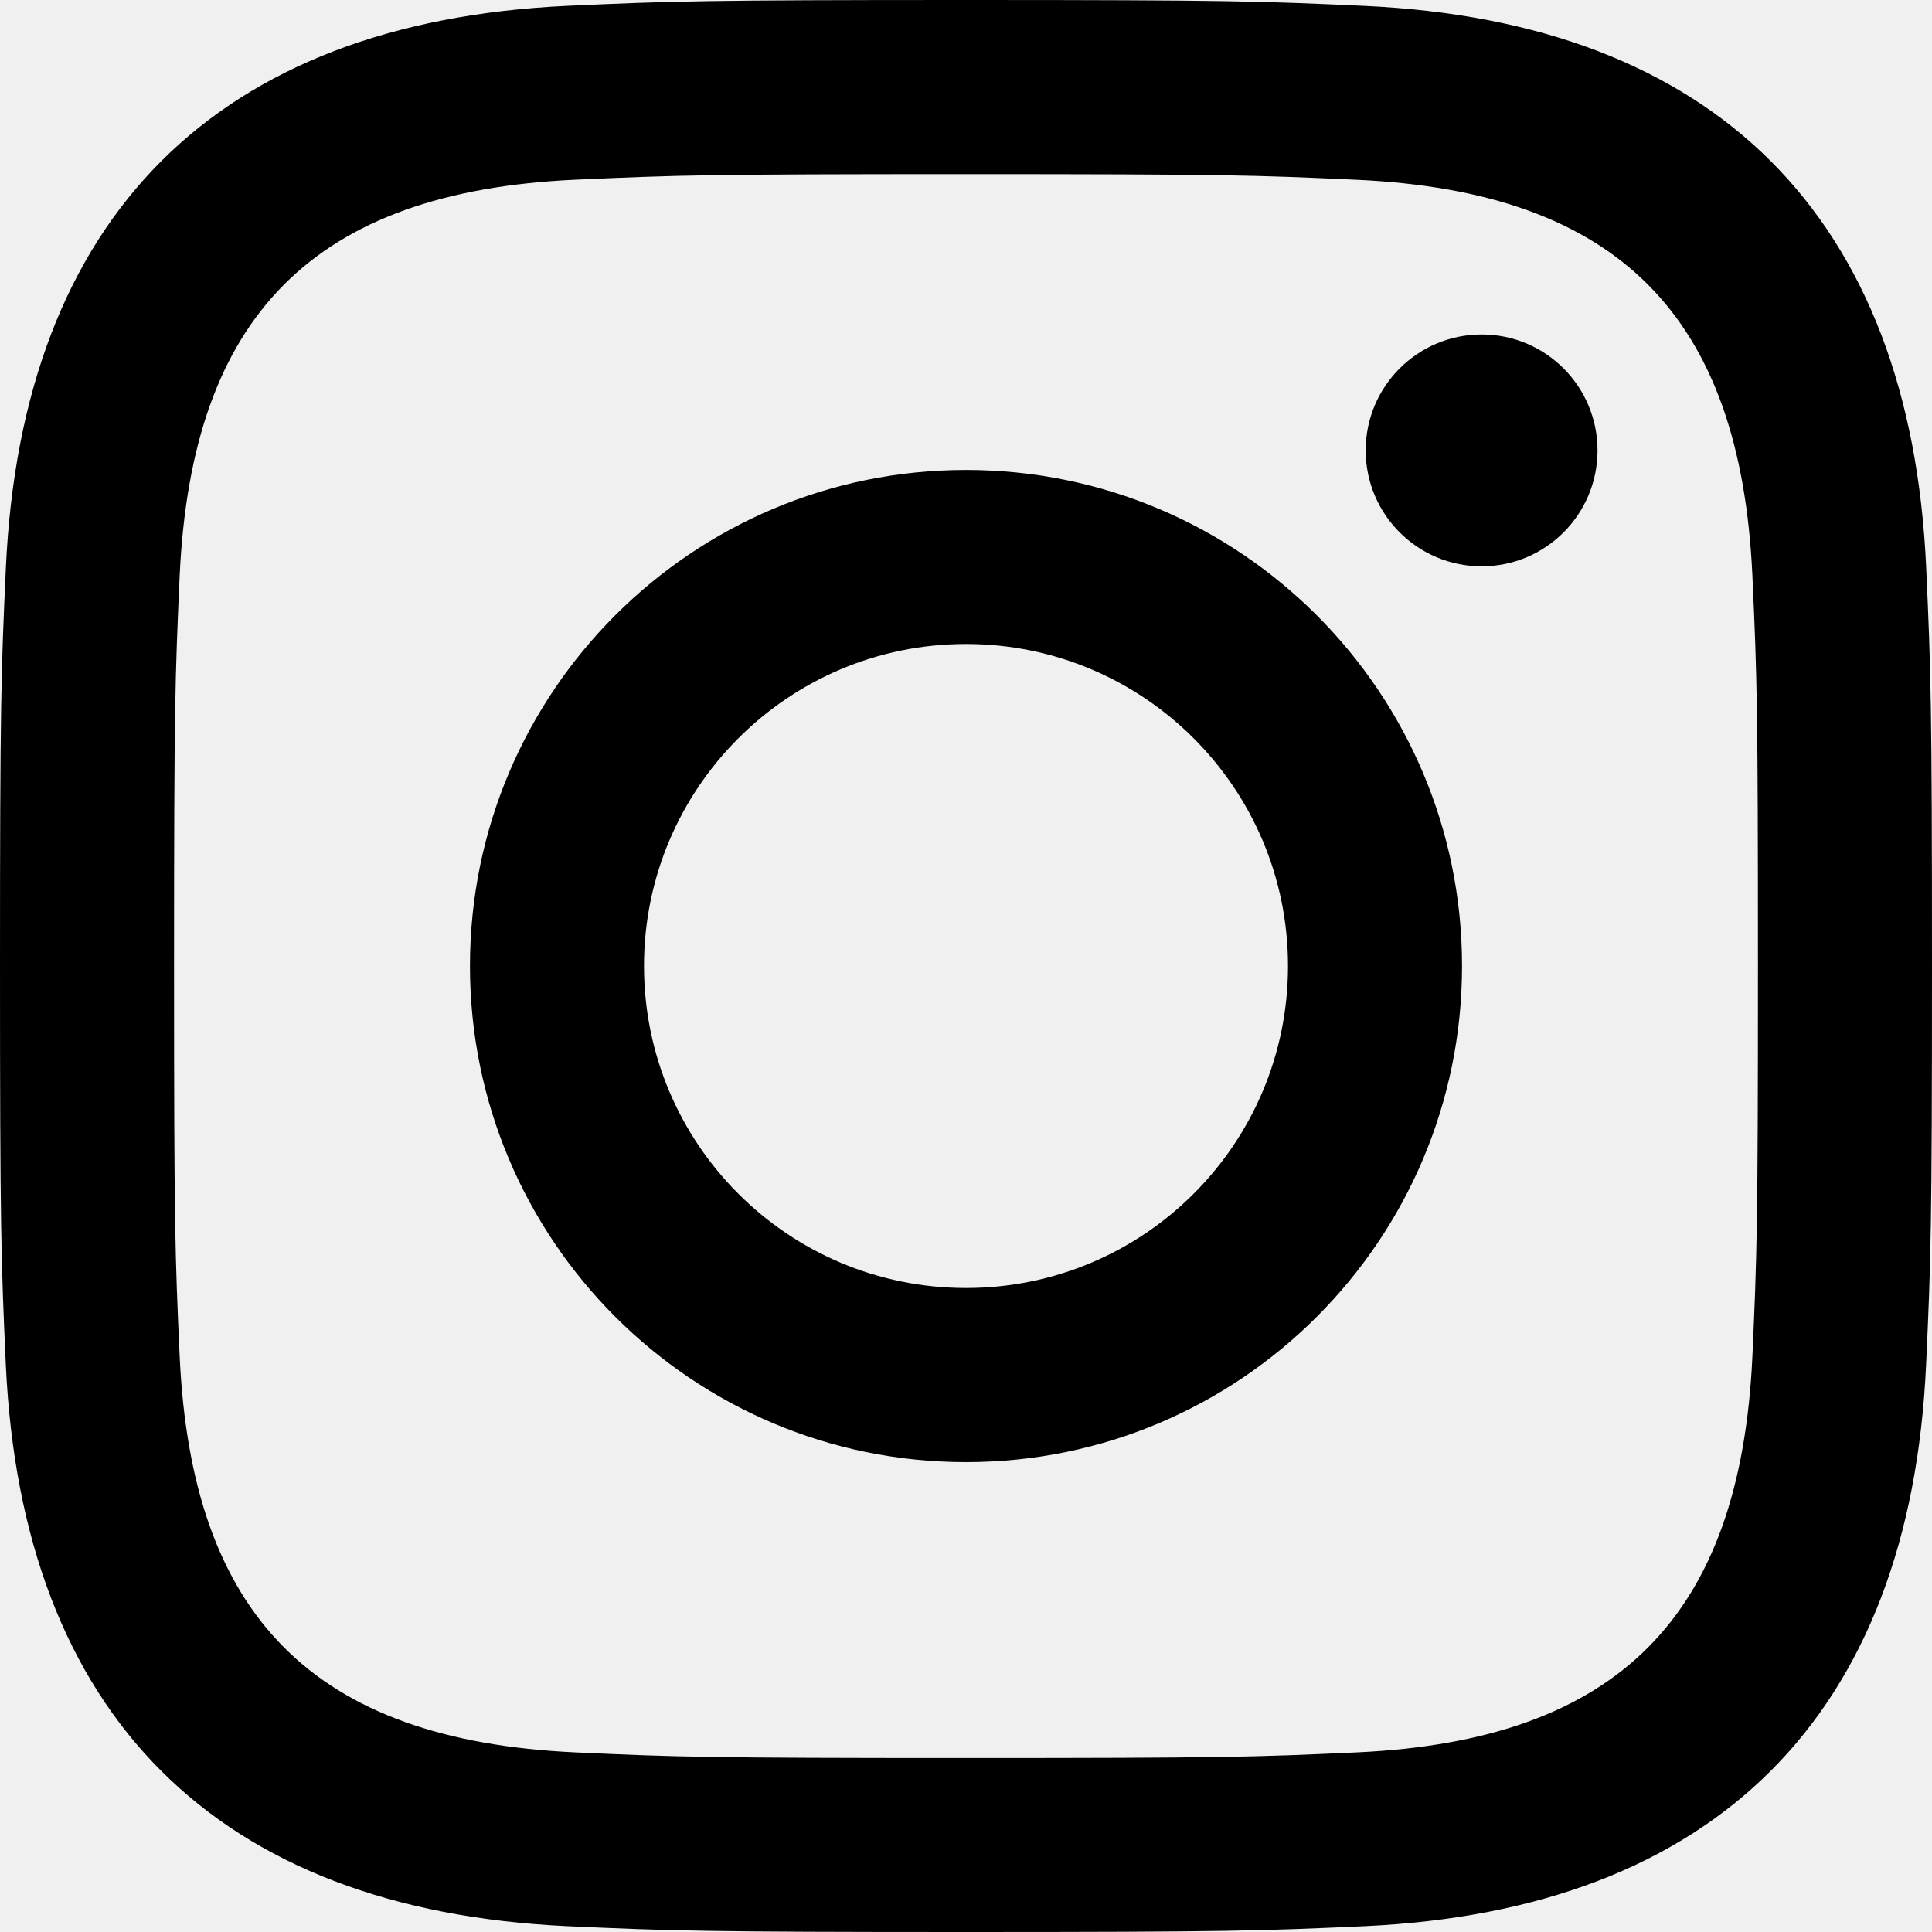
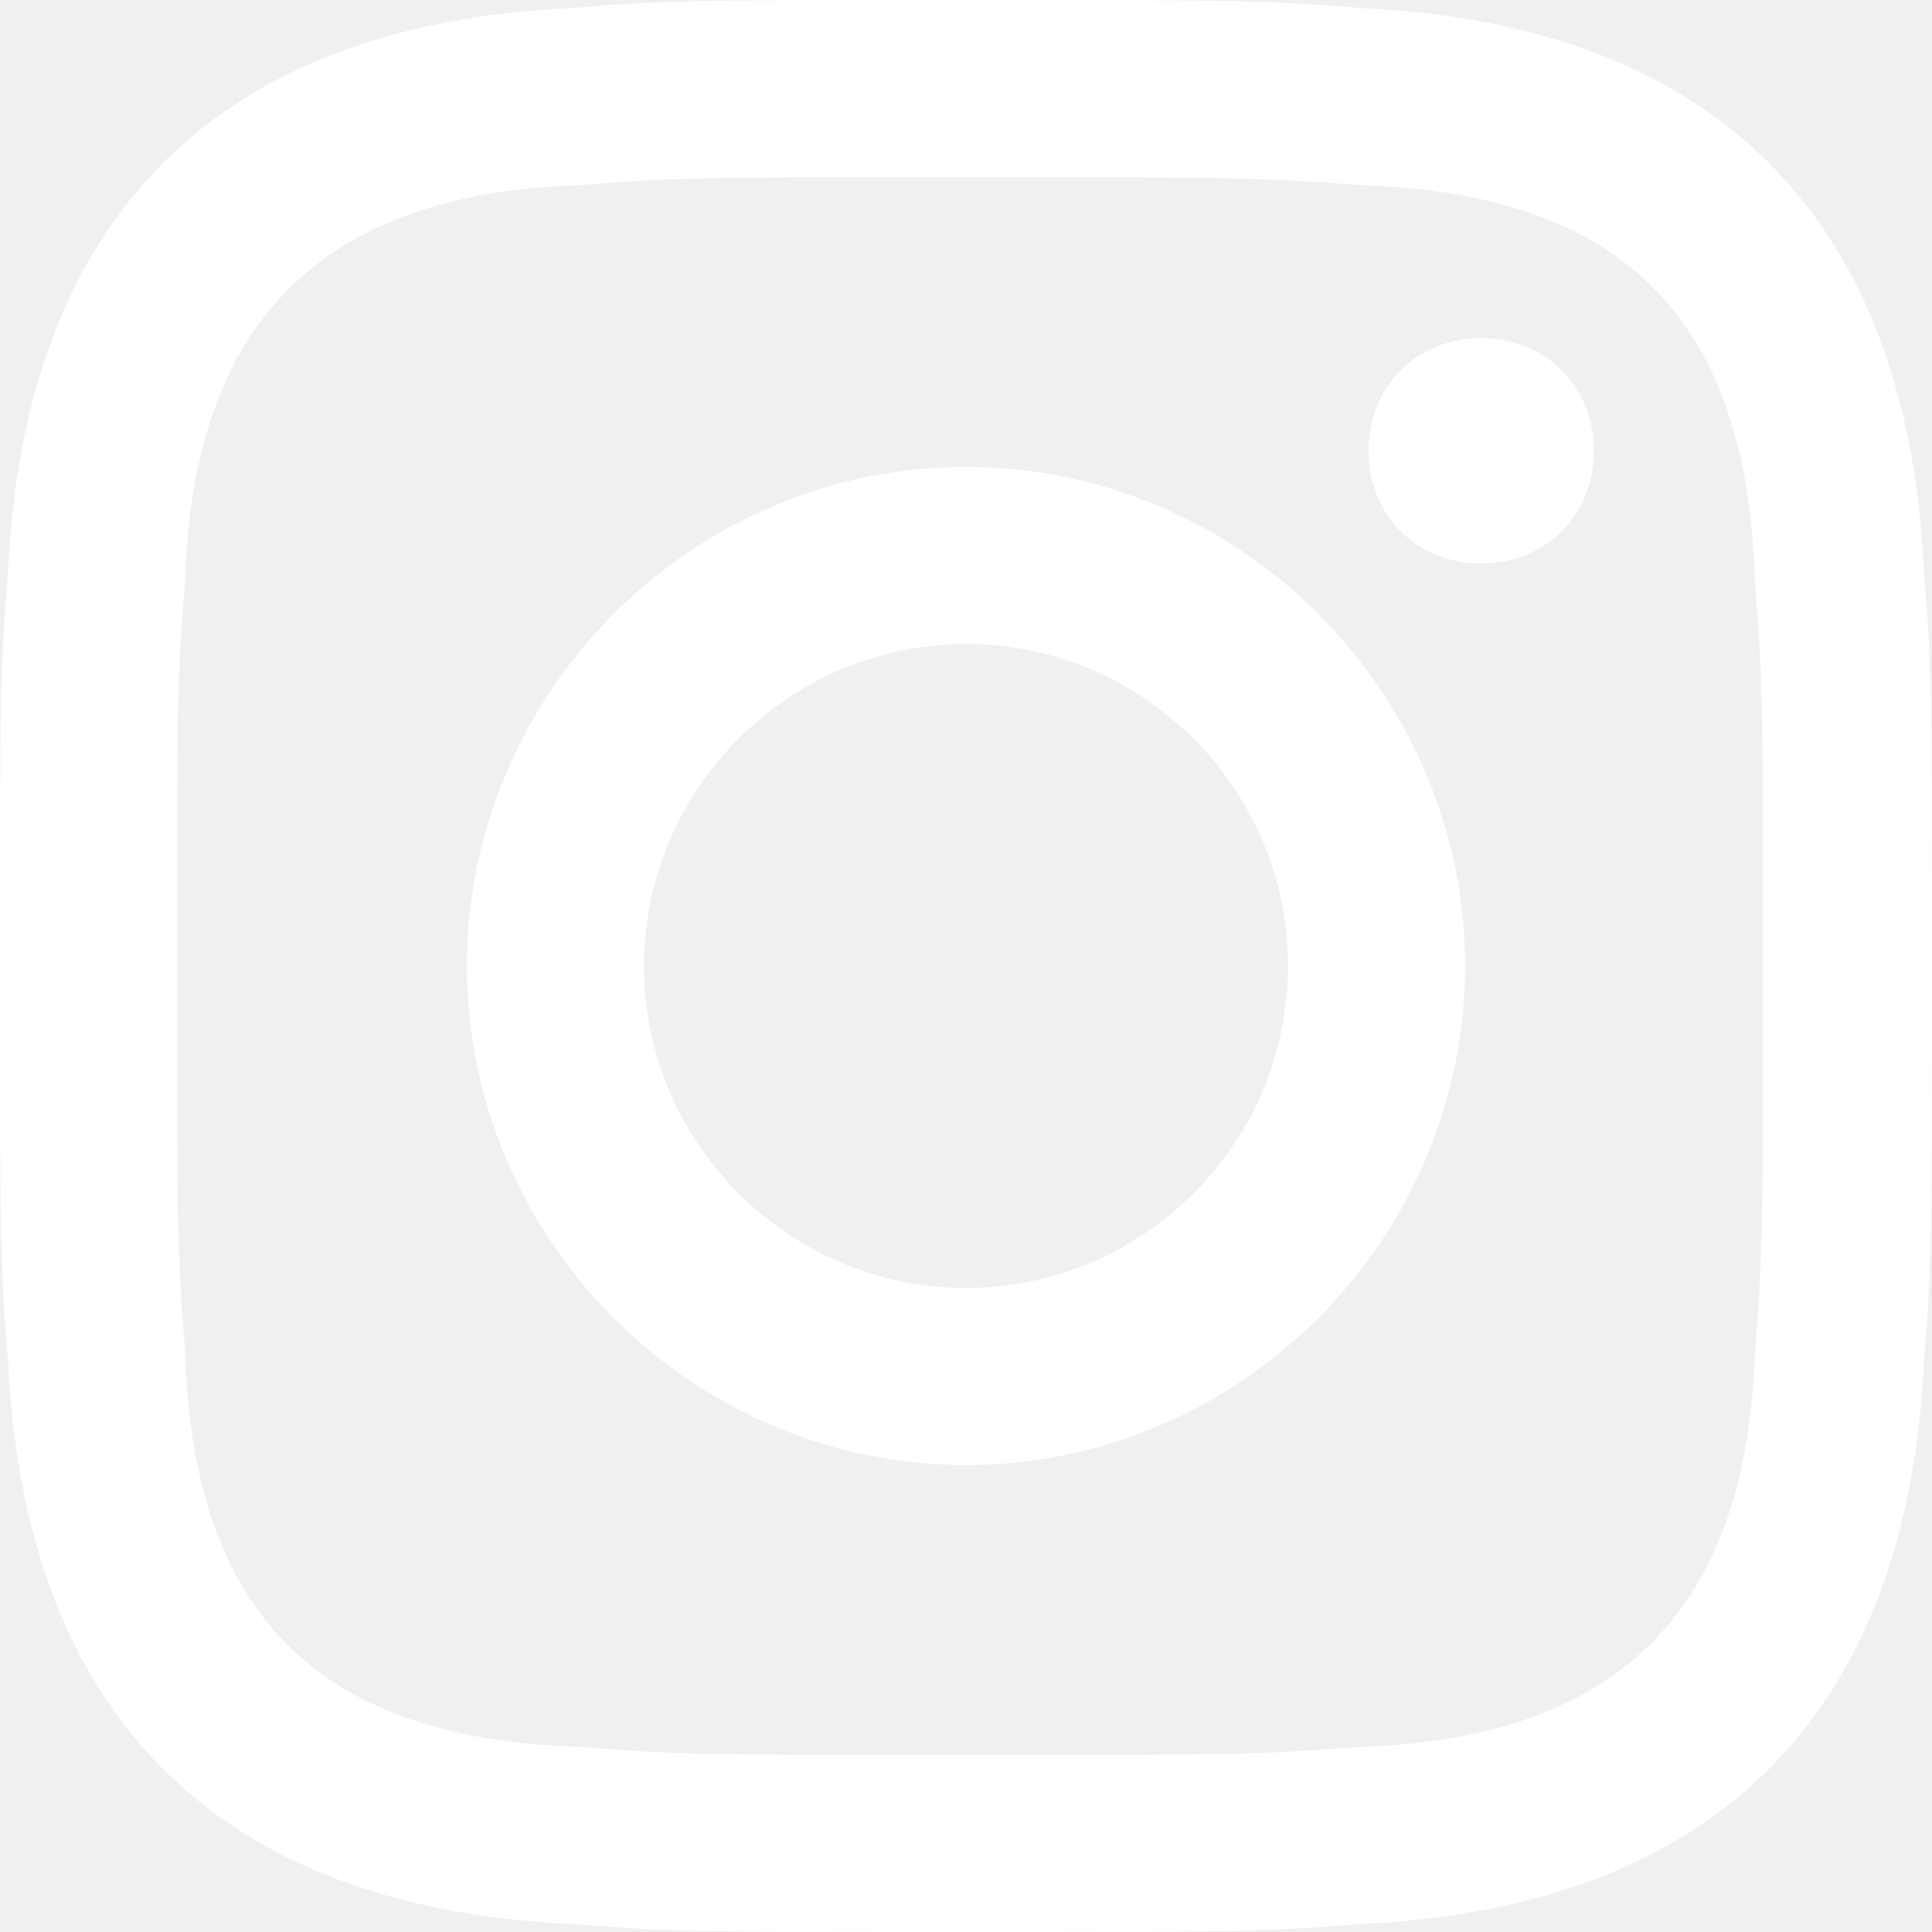
- <svg xmlns="http://www.w3.org/2000/svg" width="24" height="24" viewBox="0 0 24 24">
-   <path d="M12 2.163c3.204 0 3.584.012 4.85.07 3.252.148 4.771 1.691 4.919 4.919.058 1.265.069 1.645.069 4.849 0 3.205-.012 3.584-.069 4.849-.149 3.225-1.664 4.771-4.919 4.919-1.266.058-1.644.07-4.85.07-3.204 0-3.584-.012-4.849-.07-3.26-.149-4.771-1.699-4.919-4.92-.058-1.265-.07-1.644-.07-4.849 0-3.204.013-3.583.07-4.849.149-3.227 1.664-4.771 4.919-4.919 1.266-.057 1.645-.069 4.849-.069zm0-2.163c-3.259 0-3.667.014-4.947.072-4.358.2-6.78 2.618-6.98 6.98-.059 1.281-.073 1.689-.073 4.948 0 3.259.014 3.668.072 4.948.2 4.358 2.618 6.78 6.98 6.98 1.281.058 1.689.072 4.948.072 3.259 0 3.668-.014 4.948-.072 4.354-.2 6.782-2.618 6.979-6.98.059-1.28.073-1.689.073-4.948 0-3.259-.014-3.667-.072-4.947-.196-4.354-2.617-6.78-6.979-6.98-1.281-.059-1.69-.073-4.949-.073zm0 5.838c-3.403 0-6.162 2.759-6.162 6.162s2.759 6.163 6.162 6.163 6.162-2.759 6.162-6.163c0-3.403-2.759-6.162-6.162-6.162zm0 10.162c-2.209 0-4-1.79-4-4 0-2.209 1.791-4 4-4s4 1.791 4 4c0 2.21-1.791 4-4 4zm6.406-11.845c-.796 0-1.441.645-1.441 1.44s.645 1.44 1.441 1.44c.795 0 1.439-.645 1.439-1.44s-.644-1.44-1.439-1.44z" />
+ <svg xmlns="http://www.w3.org/2000/svg" version="1.1" id="Layer_1" x="0px" y="0px" viewBox="0 0 24 24" style="enable-background:new 0 0 24 24;" xml:space="preserve">
+   <style type="text/css">
+ 	.st0{fill:#FFFFFF;}
+ </style>
+   <path class="st0" d="M12,2.2c3.2,0,3.6,0,4.9,0.1c3.3,0.1,4.8,1.7,4.9,4.9c0.1,1.3,0.1,1.6,0.1,4.8c0,3.2,0,3.6-0.1,4.8  c-0.1,3.2-1.7,4.8-4.9,4.9c-1.3,0.1-1.6,0.1-4.9,0.1c-3.2,0-3.6,0-4.8-0.1c-3.3-0.1-4.8-1.7-4.9-4.9c-0.1-1.3-0.1-1.6-0.1-4.8  c0-3.2,0-3.6,0.1-4.8c0.1-3.2,1.7-4.8,4.9-4.9C8.4,2.2,8.8,2.2,12,2.2z M12,0C8.7,0,8.3,0,7.1,0.1c-4.4,0.2-6.8,2.6-7,7  C0,8.3,0,8.7,0,12s0,3.7,0.1,4.9c0.2,4.4,2.6,6.8,7,7C8.3,24,8.7,24,12,24s3.7,0,4.9-0.1c4.4-0.2,6.8-2.6,7-7C24,15.7,24,15.3,24,12  s0-3.7-0.1-4.9c-0.2-4.4-2.6-6.8-7-7C15.7,0,15.3,0,12,0z M12,5.8c-3.4,0-6.2,2.8-6.2,6.2s2.8,6.2,6.2,6.2s6.2-2.8,6.2-6.2  C18.2,8.6,15.4,5.8,12,5.8z M12,16c-2.2,0-4-1.8-4-4c0-2.2,1.8-4,4-4s4,1.8,4,4C16,14.2,14.2,16,12,16z M18.4,4.2  c-0.8,0-1.4,0.6-1.4,1.4S17.6,7,18.4,7c0.8,0,1.4-0.6,1.4-1.4S19.2,4.2,18.4,4.2z" />
</svg>
